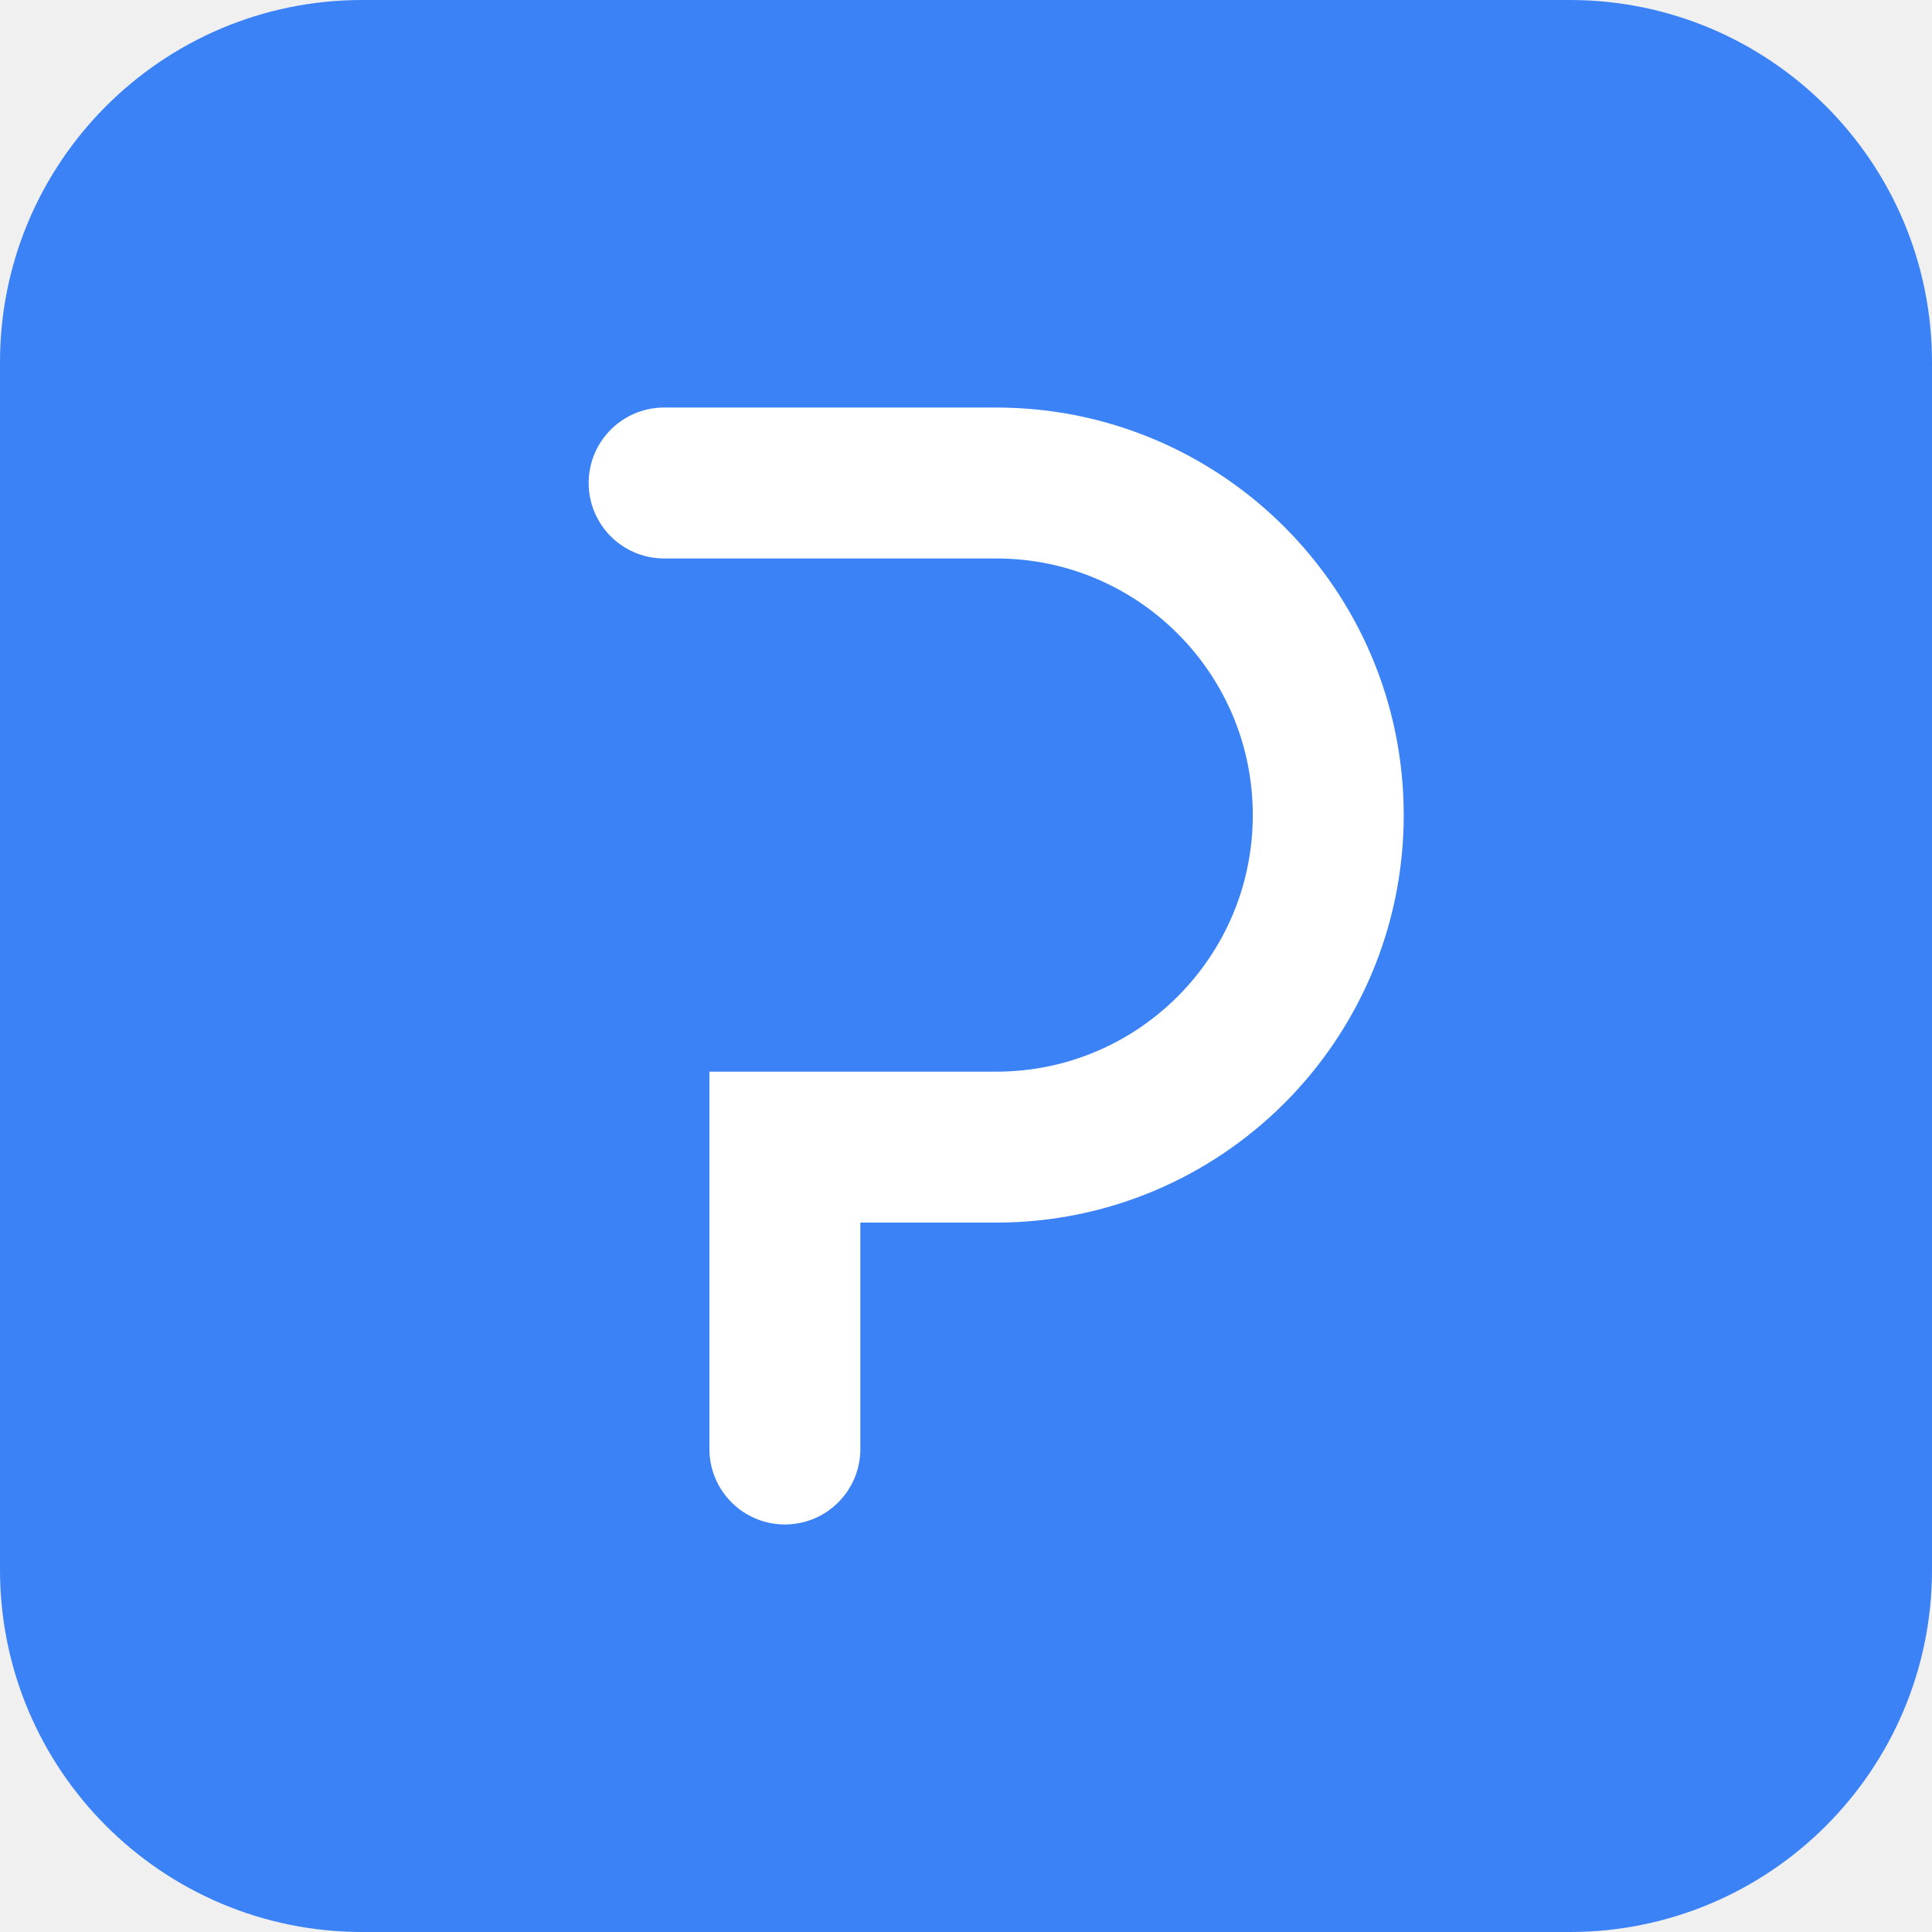
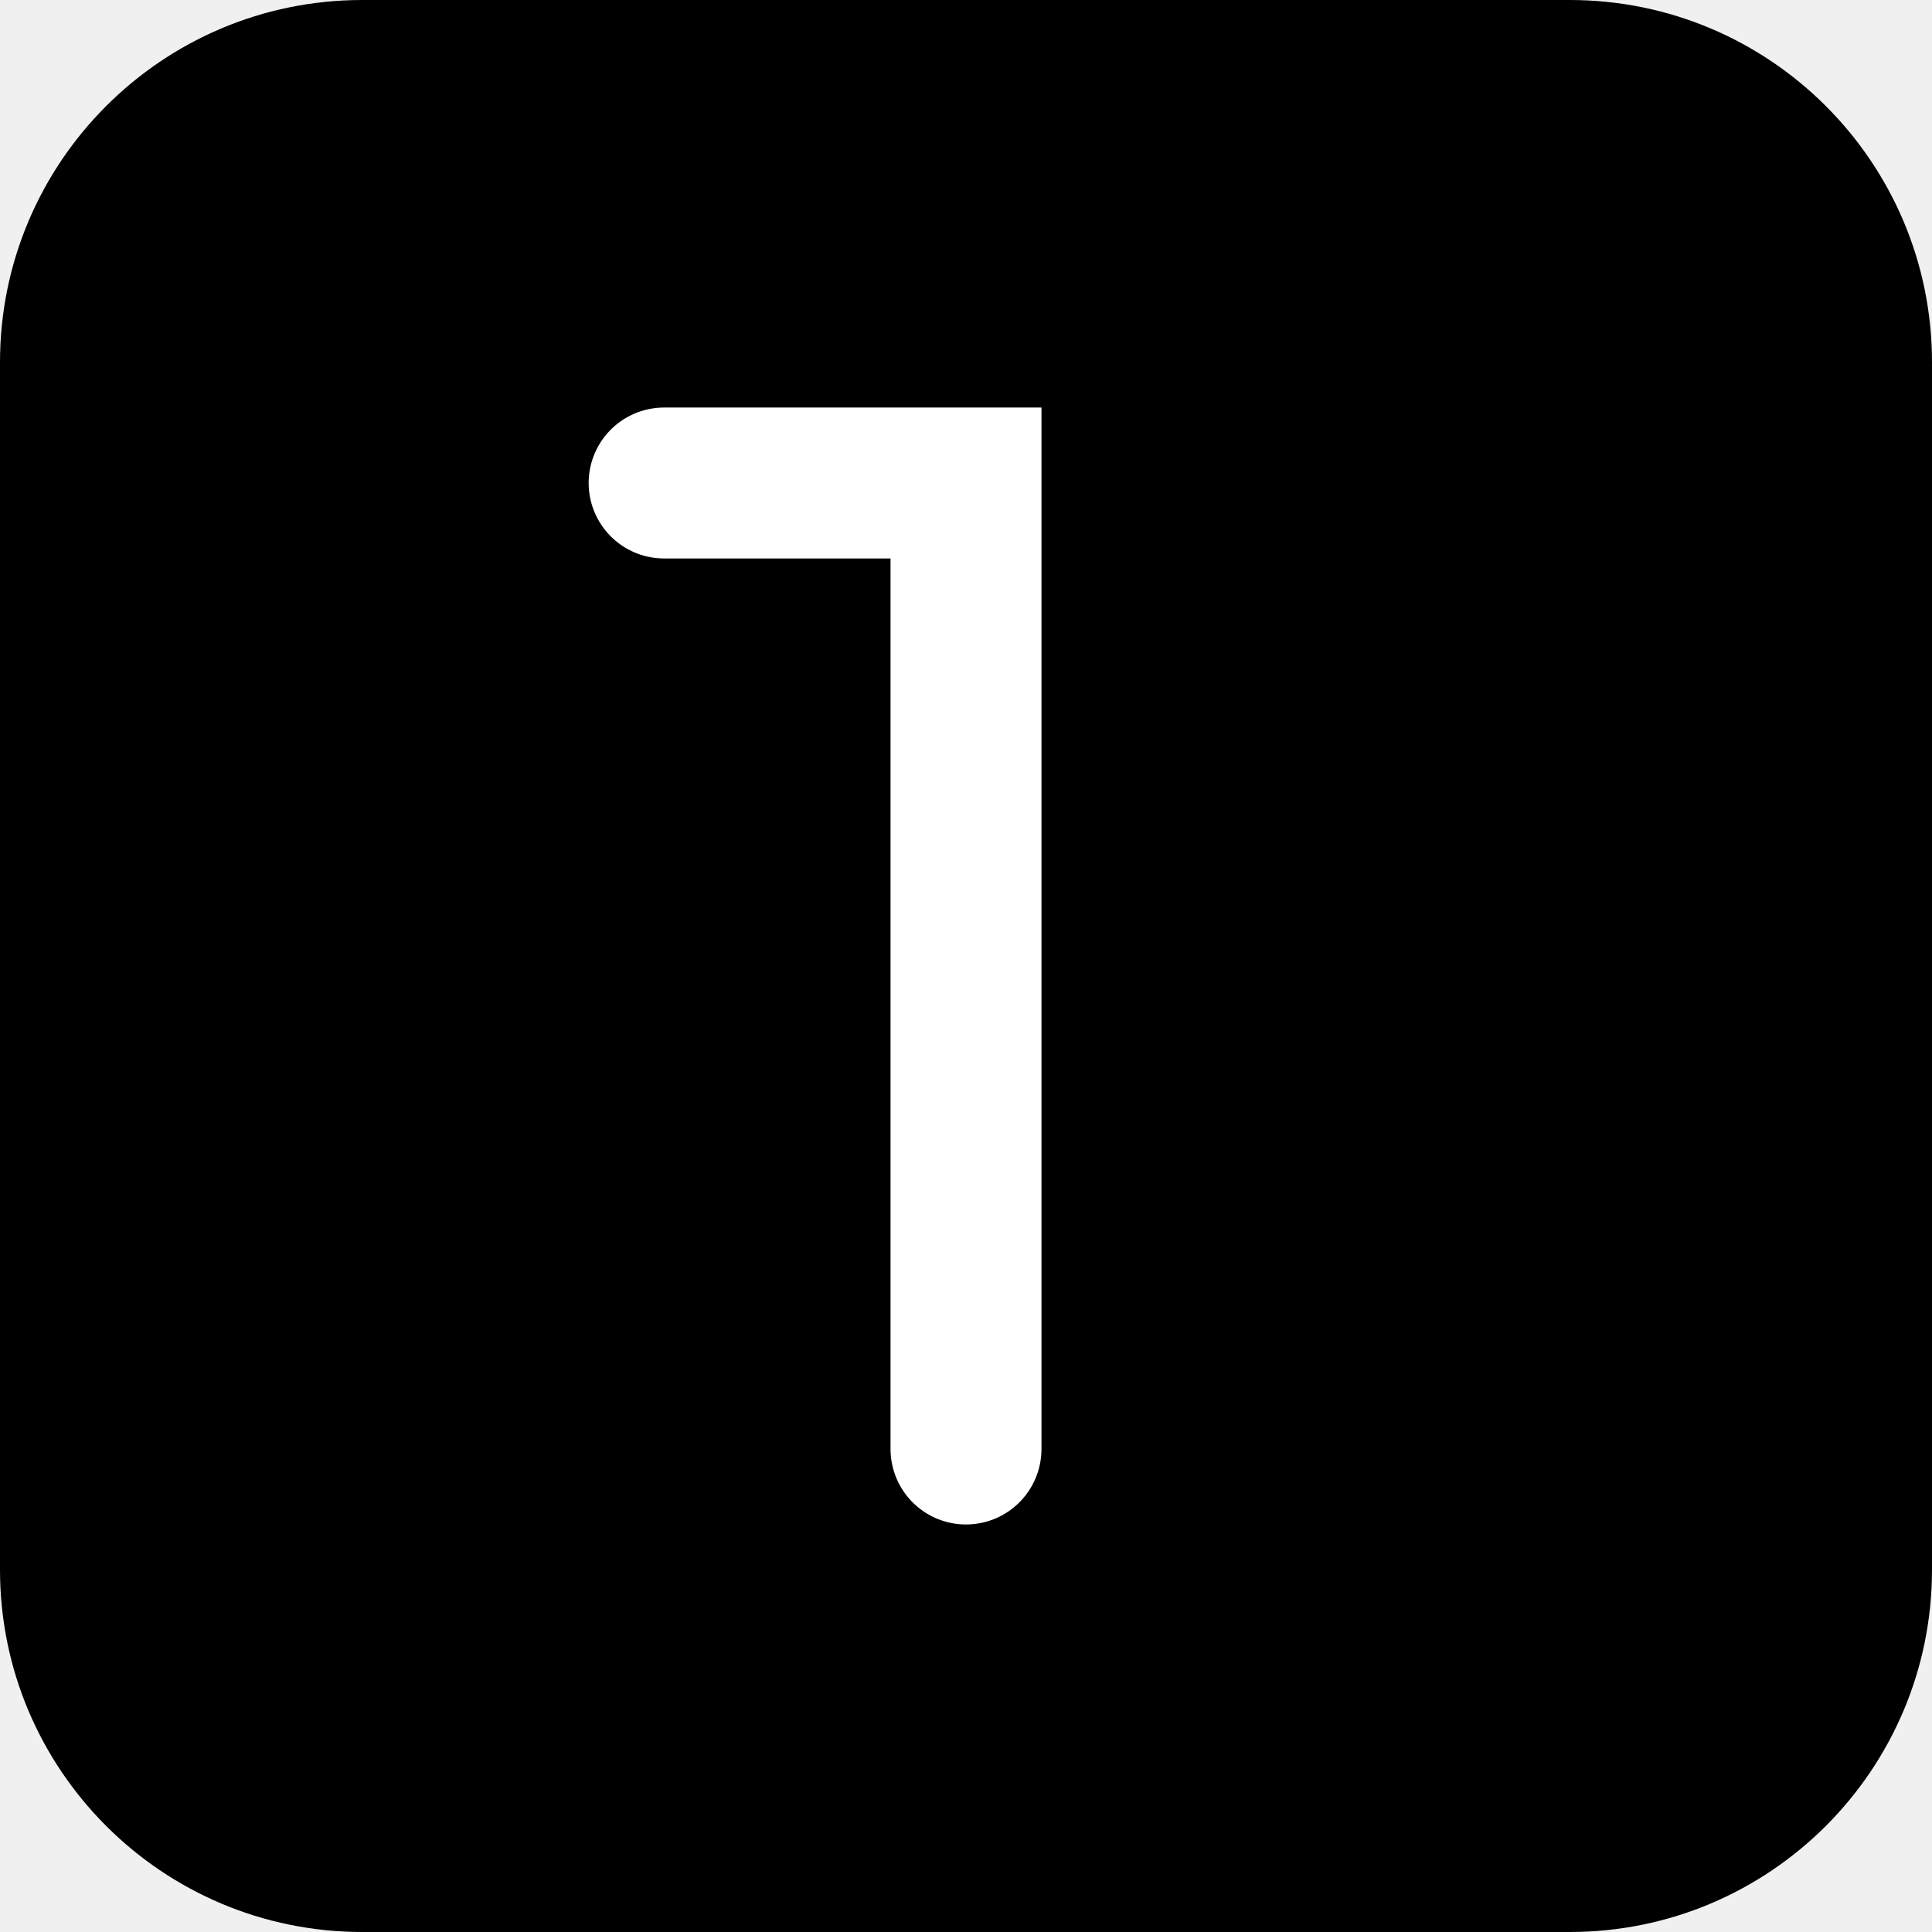
<svg xmlns="http://www.w3.org/2000/svg" width="32" height="32" viewBox="0 0 32 32" fill="none">
-   <rect width="32" height="32" rx="6" fill="#3B82F6" />
-   <path d="M11 8H16.5C19.538 8 22 10.462 22 13.5C22 16.538 19.538 19 16.5 19H13V24" stroke="white" stroke-width="2.5" stroke-linecap="round" />
+   <rect width="32" height="32" rx="6" fill="#000000" />
+   <path d="M11 8H16V24" stroke="white" stroke-width="2.5" stroke-linecap="round" />
</svg>
